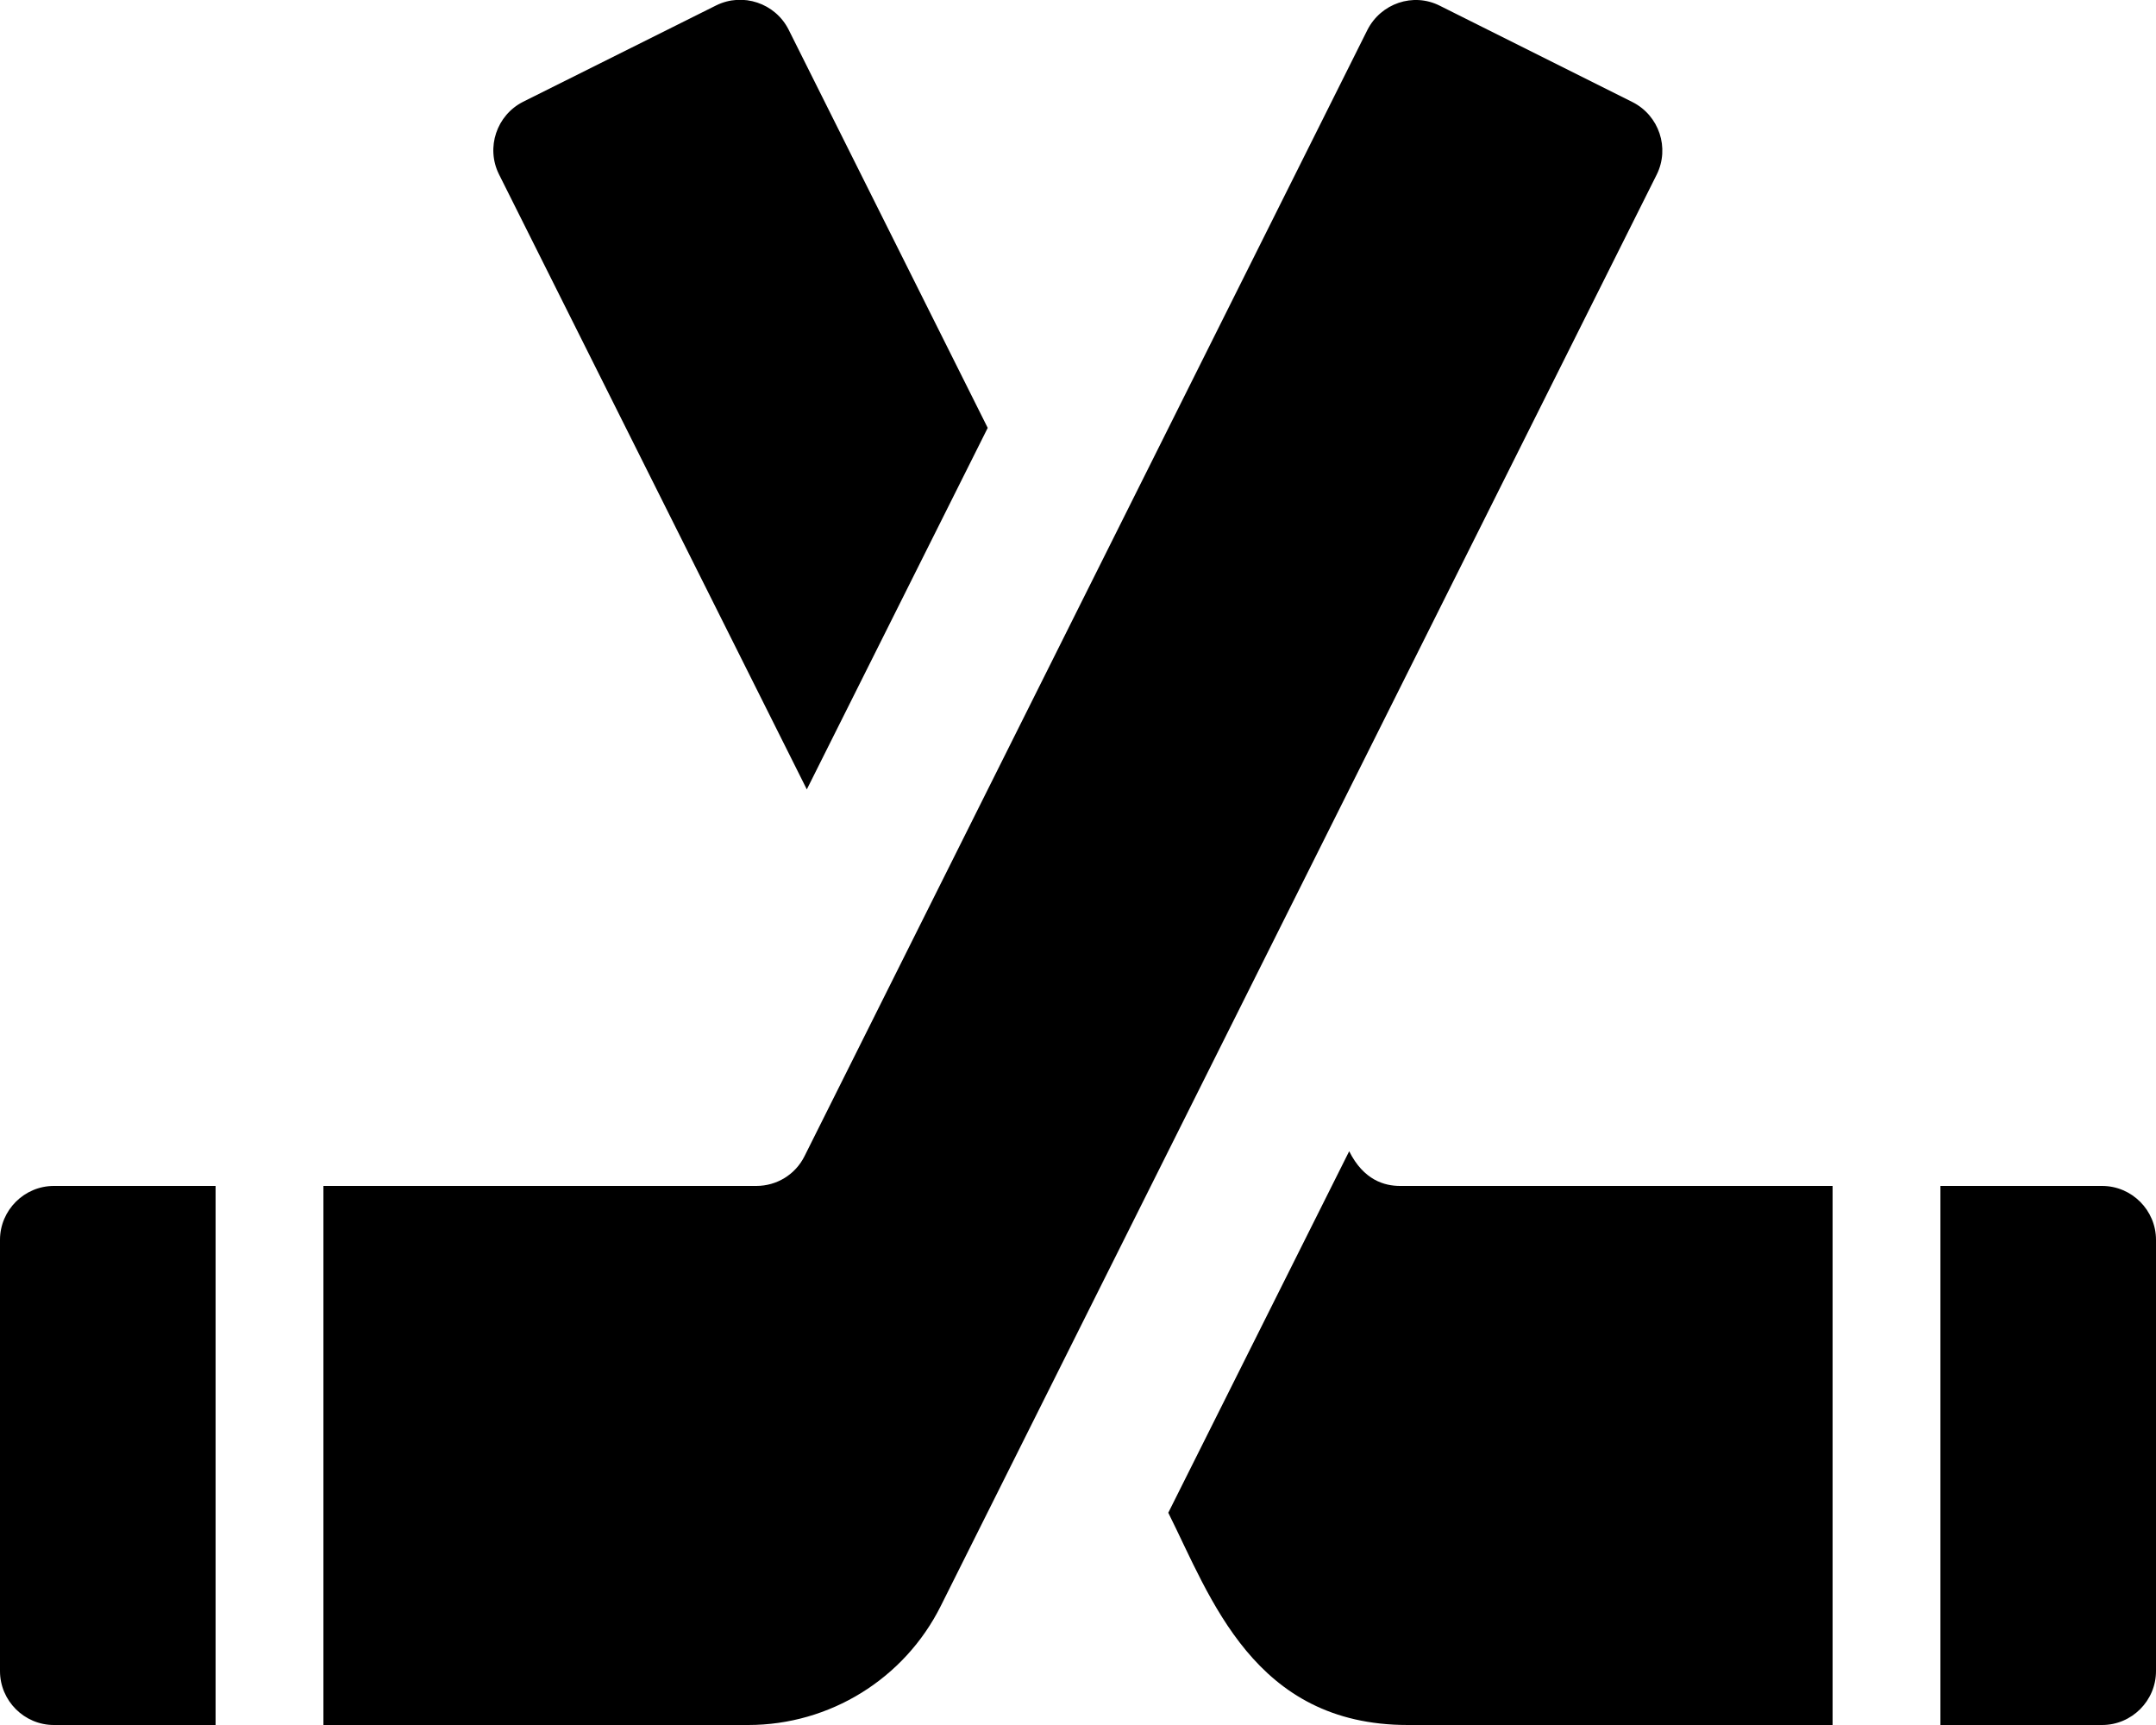
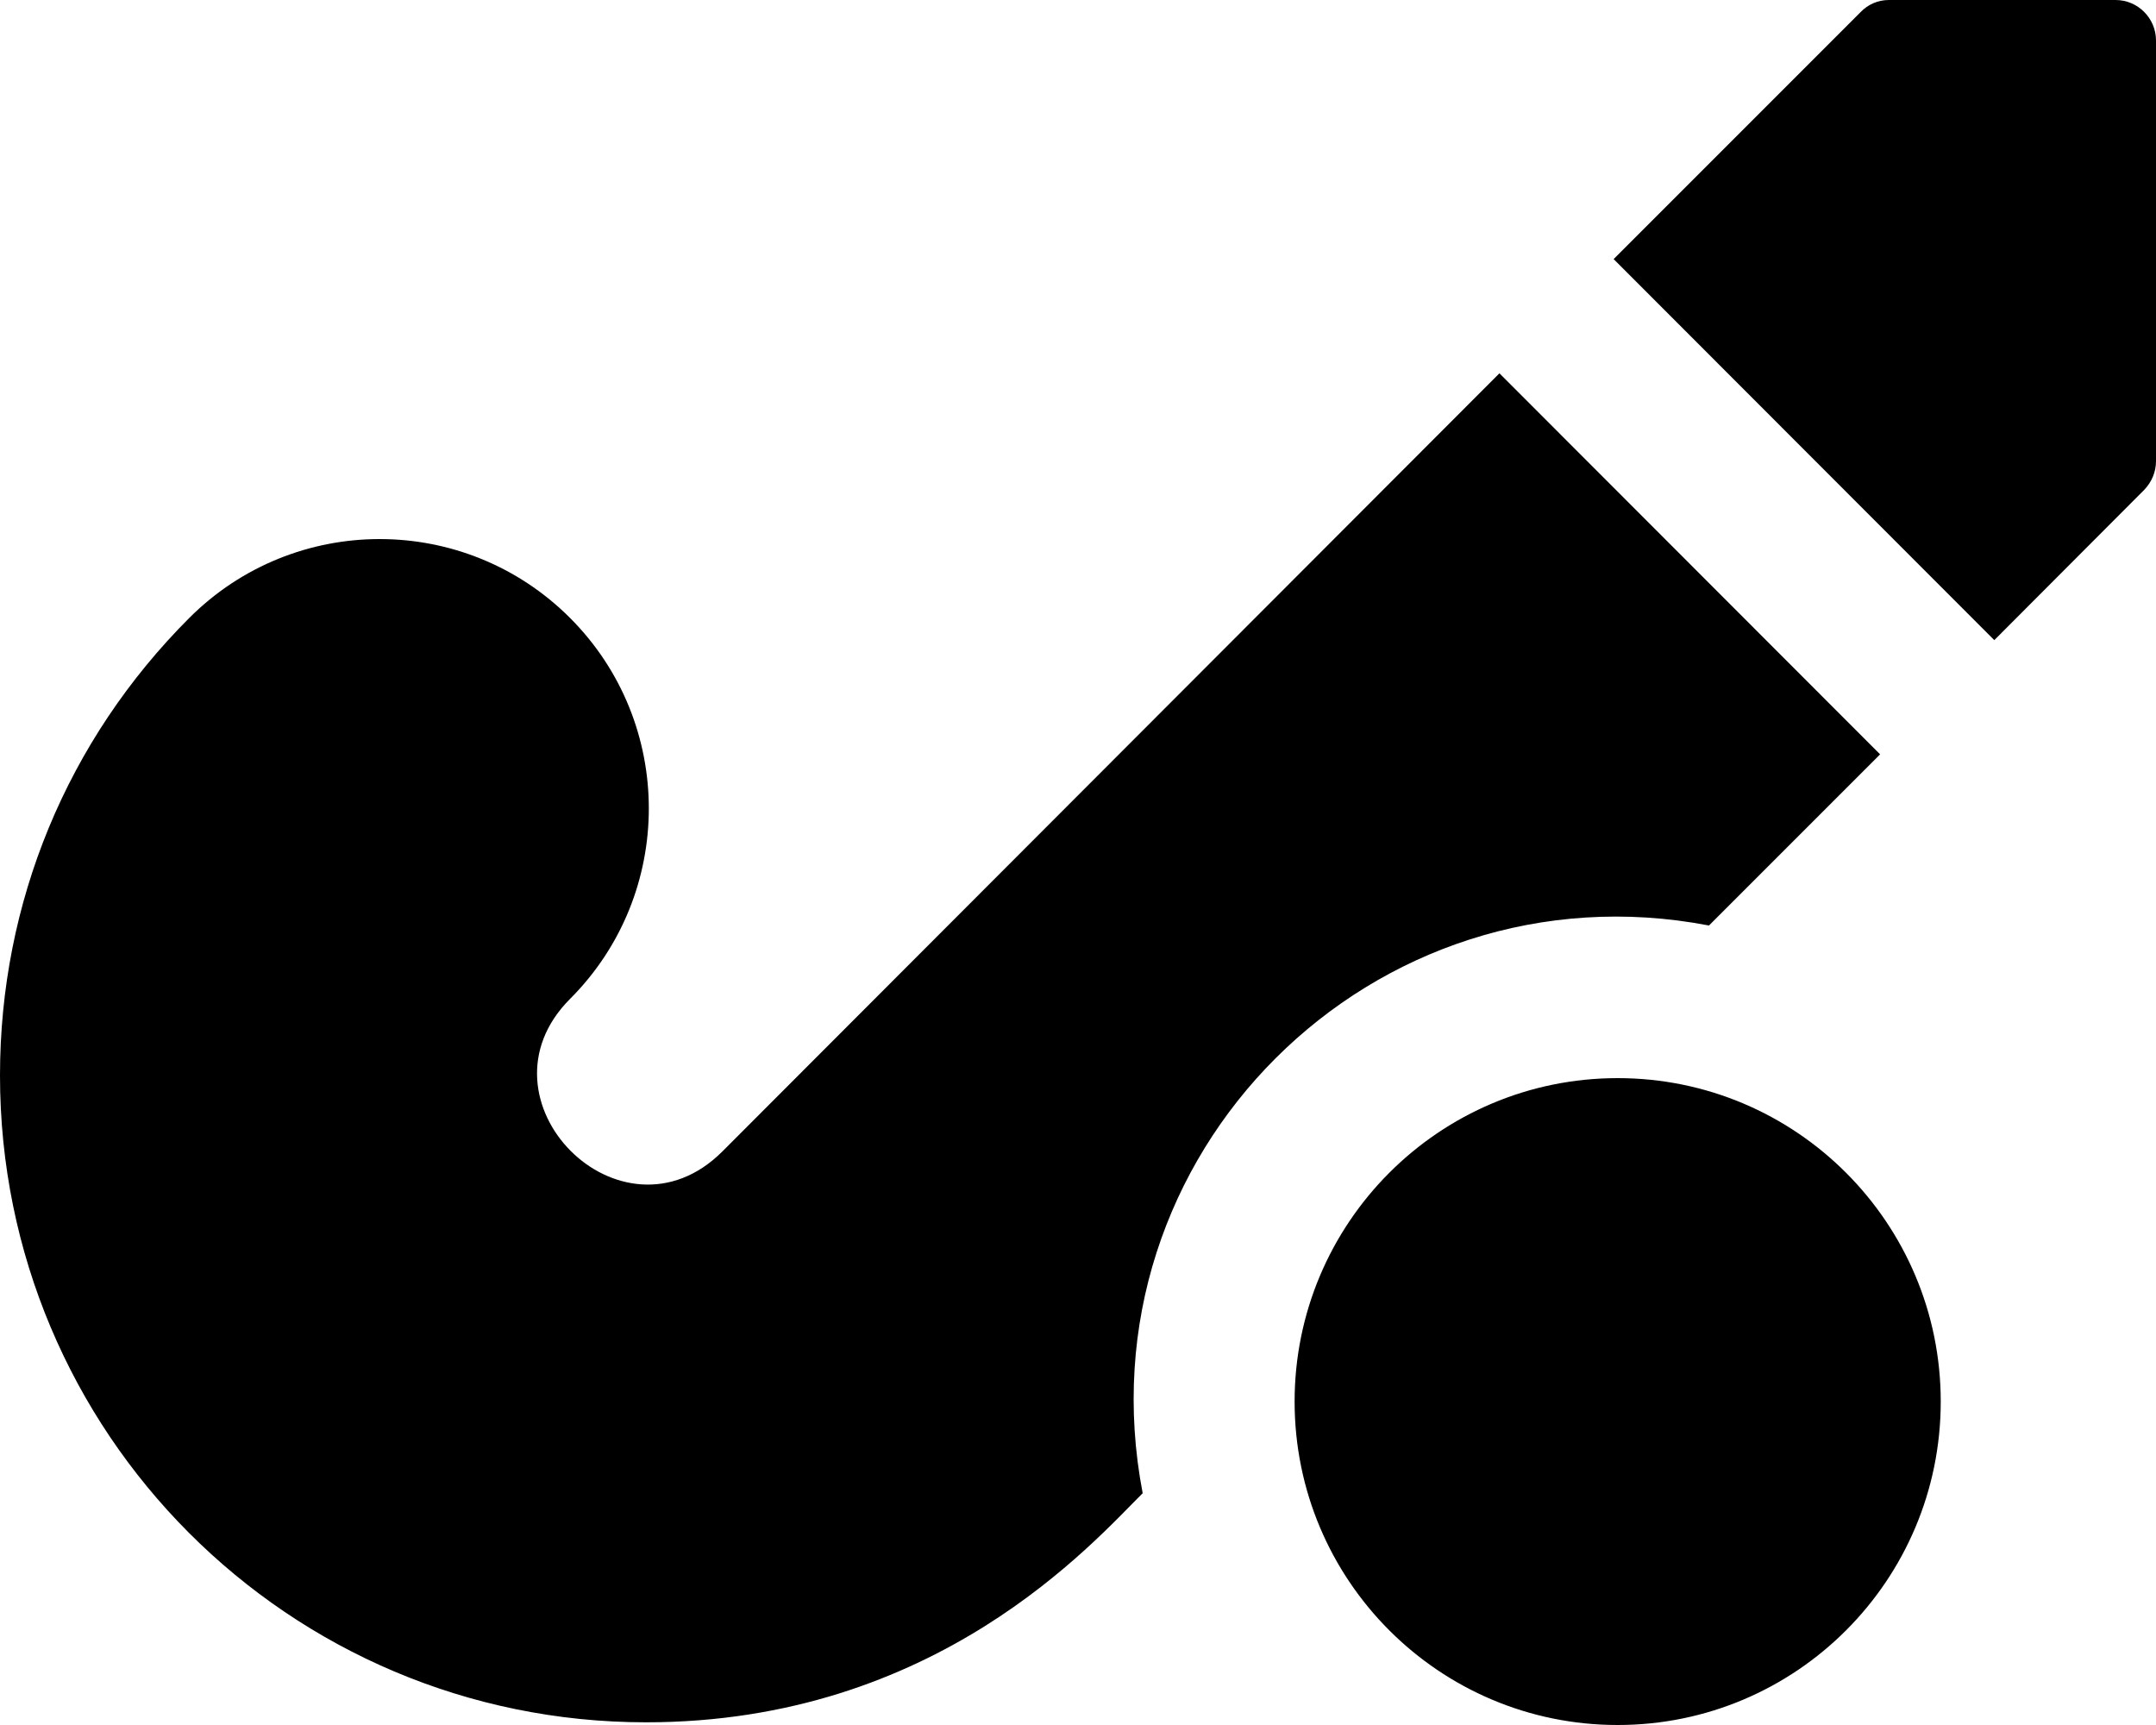
<svg xmlns="http://www.w3.org/2000/svg" viewBox="0 0 640 512">
-   <path d="M0 368v128c0 8.8 7.2 16 16 16h48V352H16c-8.8 0-16 7.2-16 16zM484.6 30.3L427.4 1.7c-7.9-4-17.5-.7-21.5 7.2L238.8 343.2c-2.7 5.4-8.2 8.8-14.3 8.8H96v160h126.1c24.2 0 46.4-13.7 57.2-35.4L491.8 51.8c3.9-7.9.7-17.5-7.2-21.5zm-245.1 204L293.2 127 234.1 8.8c-4-7.9-13.6-11.1-21.5-7.2l-57.3 28.6c-7.9 4-11.1 13.6-7.2 21.5l91.4 182.6zM624 352h-48v160h48c8.8 0 16-7.2 16-16V368c0-8.8-7.2-16-16-16zm-223.5-10.3L346.8 449c12.6 25.2 25.4 63 71.1 63H544V352H415.6c-4.6 0-10.8-1.7-15.1-10.3z" />
+   <path d="M560.7 0H628c6.6 0 12 5.4 12 12v124.9c0 3.2-1.3 6.2-3.5 8.5L592 190 479 76.9l73.3-73.3c2.2-2.3 5.2-3.6 8.4-3.6zm-53.4 274.7l50.8-50.8-113-113.1-230.7 231c-30 29.9-75-15.4-45.2-45.3 31.2-31.2 31.2-81.9 0-113.1-31.2-31.2-81.8-31.2-113 0C19.9 219.7 0 267.9 0 319.2c0 106 85.6 192 191.8 192 86.1 0 132.5-53.2 147.4-68-19.3-100.5 68.5-187.6 168.1-168.5zM480.2 320c-53 0-95.9 43-95.9 96s42.9 96 95.9 96 95.9-43 95.9-96-42.9-96-95.9-96z" />
</svg>
